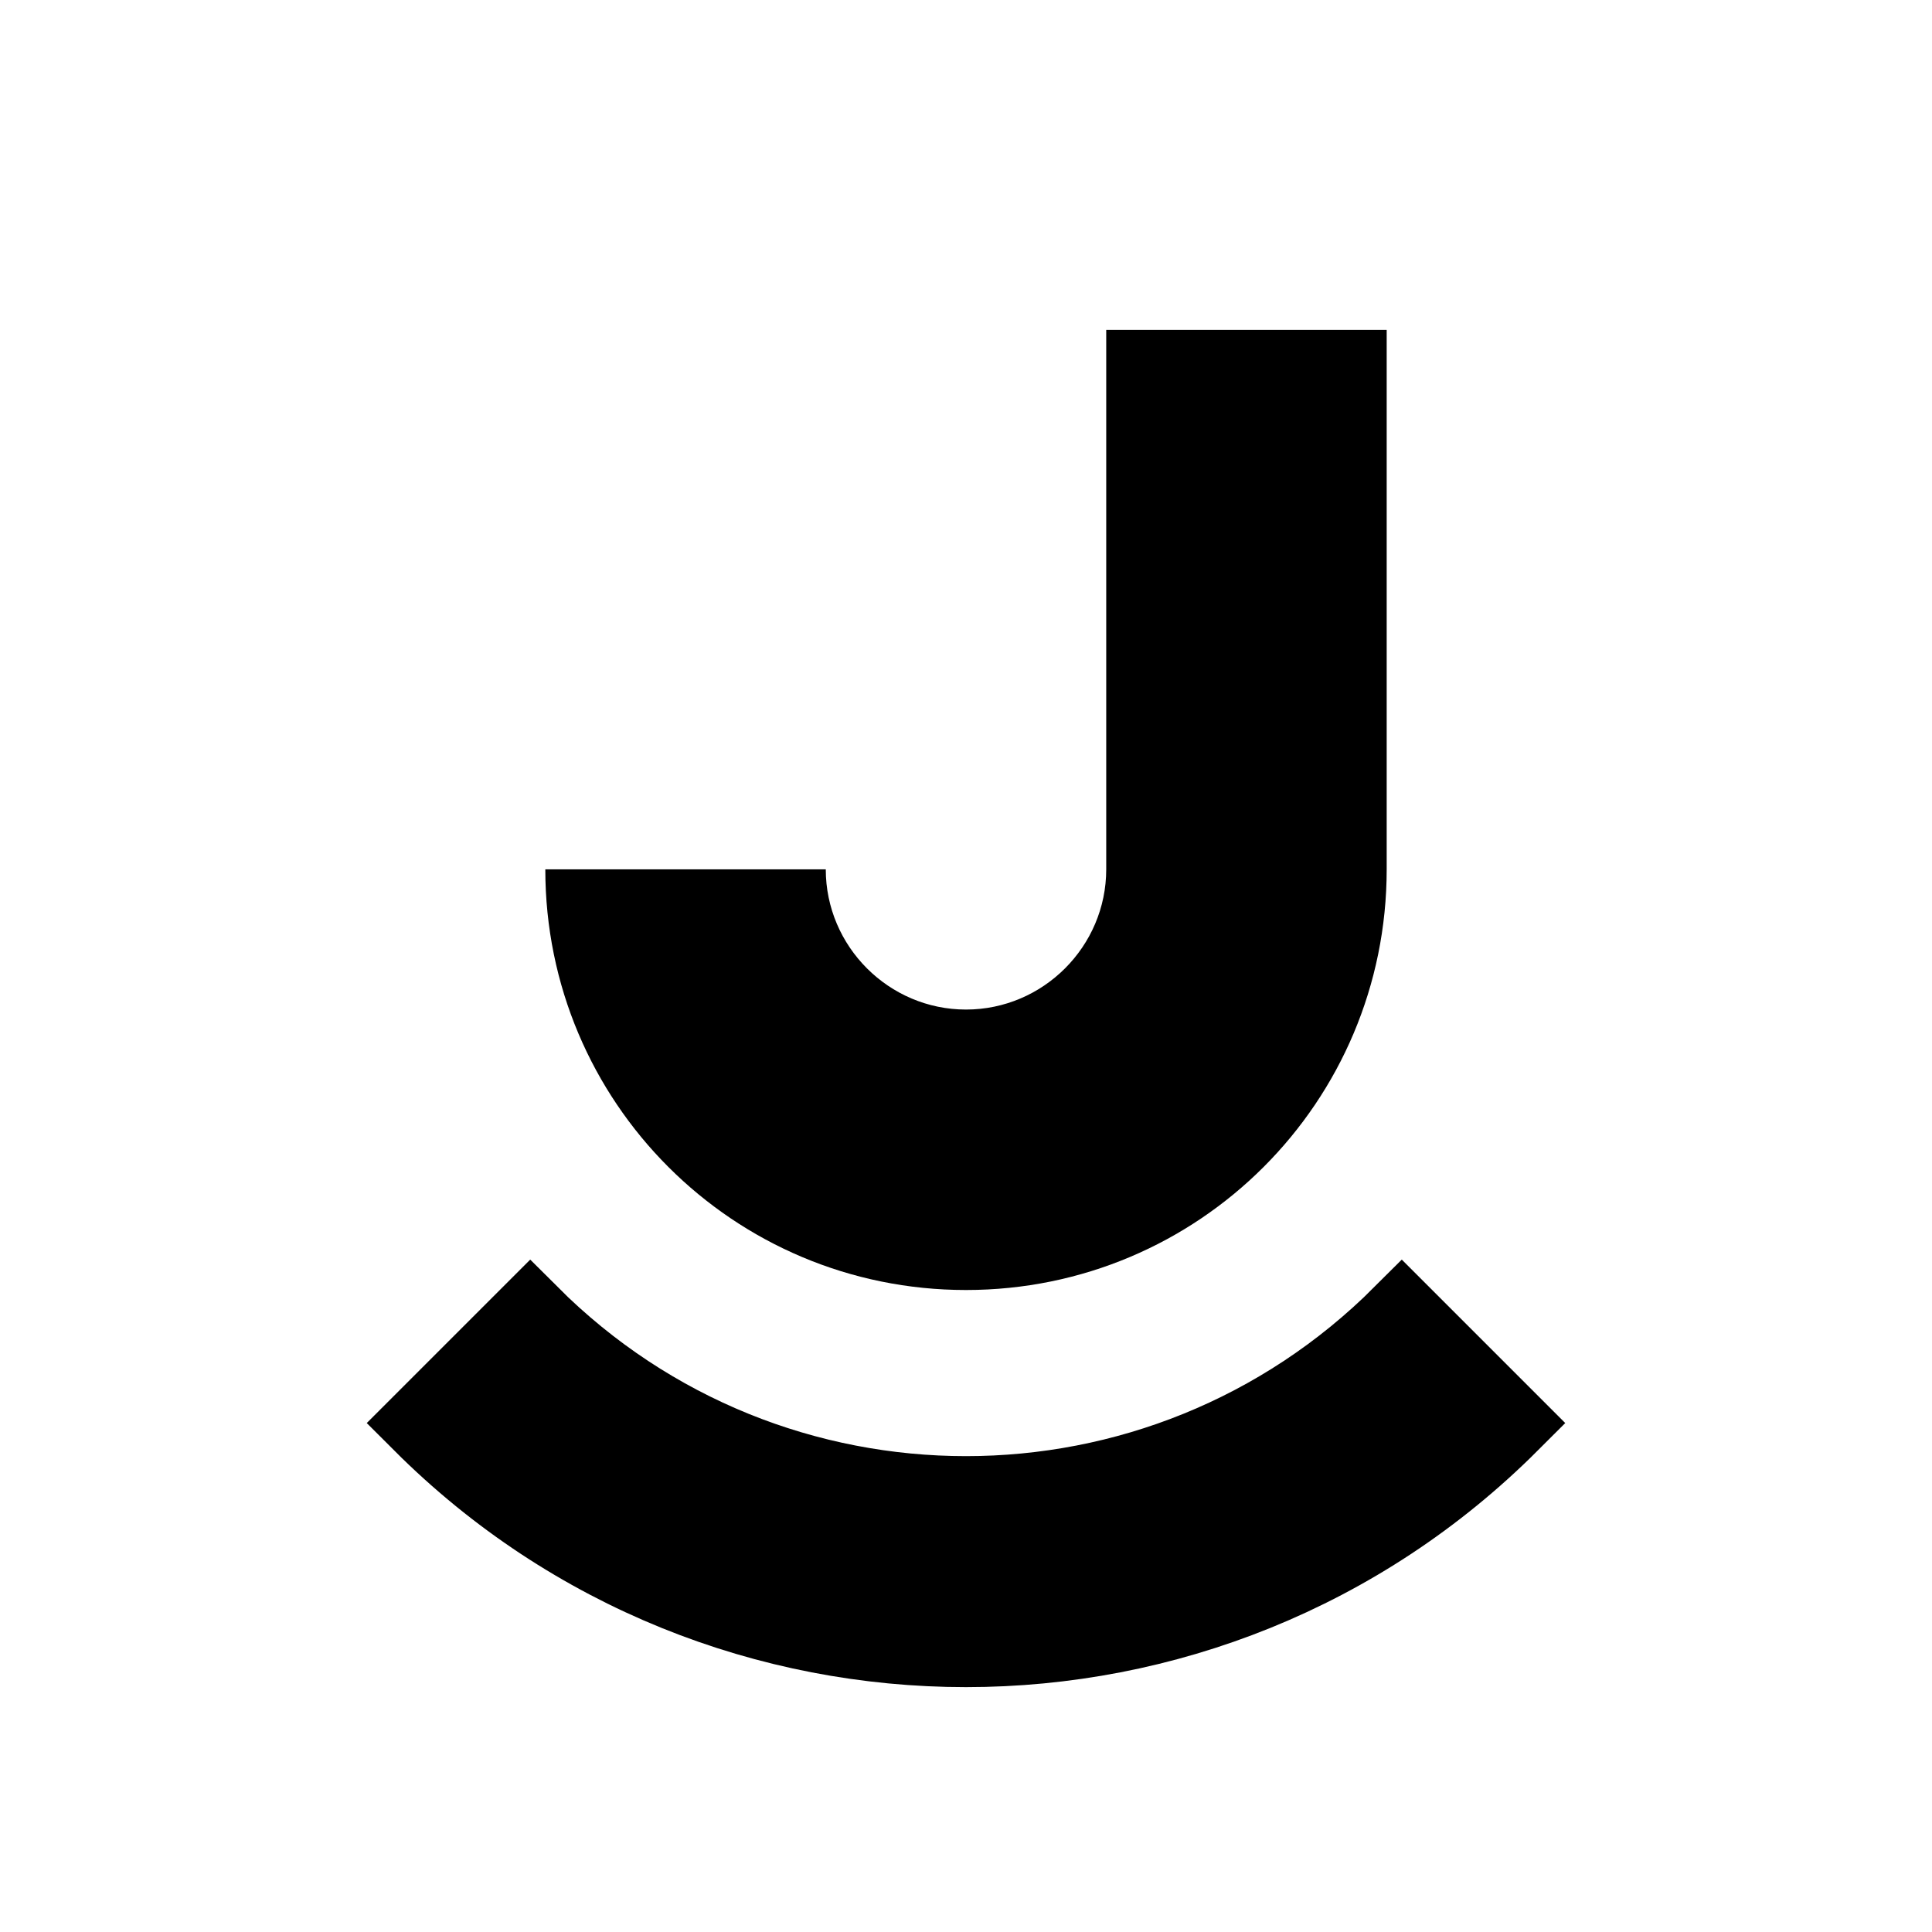
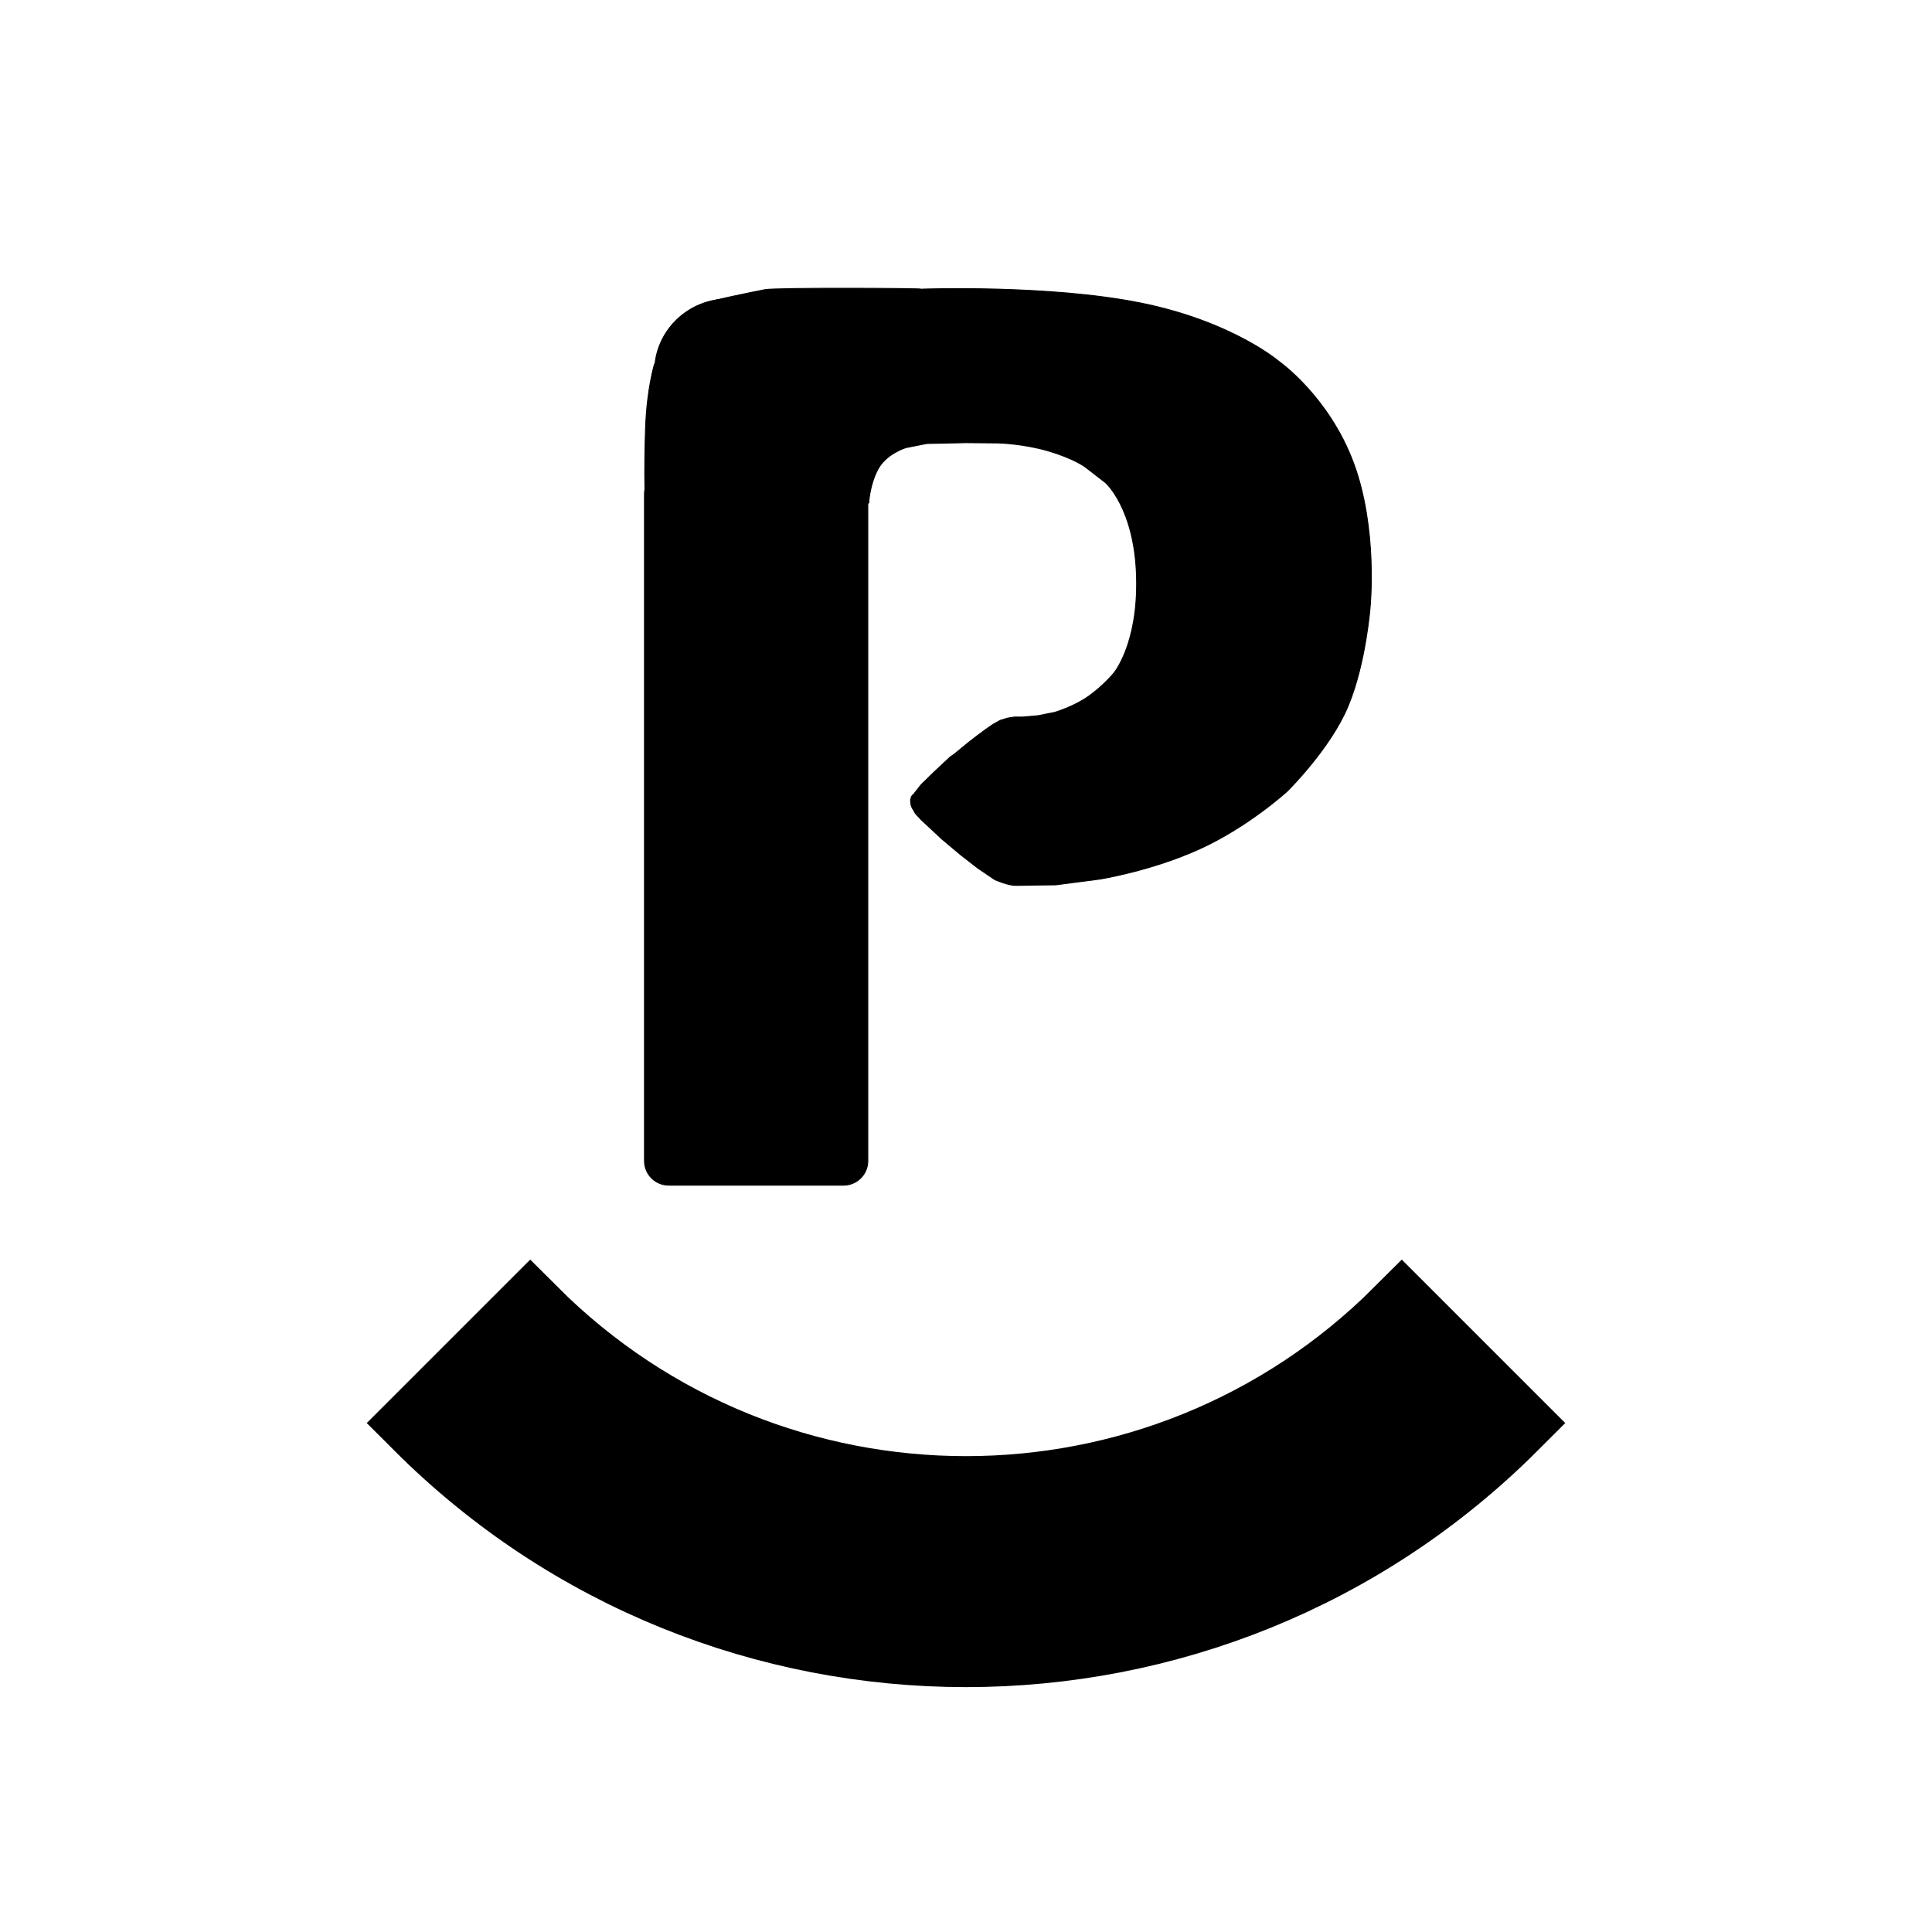
<svg xmlns="http://www.w3.org/2000/svg" version="1.1" width="2048.00" height="2048.00" viewBox="0 0 2048.0 2048.0">
-   <g id="document" transform="matrix(1,0,0,1,1024.0,1024.0)">
-     <path d="M445.945,-674.314 L445.945,-102.478 C445.945,144.278 246.756,343.467 -7.92415e-05,343.467 C-246.756,343.467 -445.945,144.278 -445.945,-102.478 L-445.945,-102.478 L-148.648,-102.478 L-148.648,-102.478 C-148.648,-20.721 -81.757,46.17 -3.96681e-05,46.17 C81.757,46.17 148.648,-20.721 148.648,-102.478 L148.648,-674.314 L445.945,-674.314 Z " fill="#000000" fill-opacity="1.00" />
+   <g id="document" transform="matrix(1, 0, 0, 1, 1024, 1024)">
    <path d="M-461.948,369.011 L-577.434,484.497 C-258.691,803.241 258.691,803.241 577.434,484.497 L461.948,369.01 C206.722,624.237 -206.722,624.237 -461.948,369.011 Z " fill="#000000" fill-opacity="1.00" stroke-width="81.73" stroke="#000000" stroke-linecap="square" stroke-linejoin="miter" />
+     <text style="white-space: pre; fill: rgb(51, 51, 51); font-family: Arial, sans-serif; font-size: 46.7px;" x="553.694" y="-291.857"> </text>
+     <ellipse style="stroke: rgb(0, 0, 0);" cx="-251.915" cy="-629.954" rx="78.193" ry="77.122" />
  </g>
+   <rect x="683.18" y="497.946" width="236.721" height="758.364" style="stroke: rgb(0, 0, 0);" rx="25.707" ry="25.707" />
+   <path style="stroke: rgb(0, 0, 0);" d="M 693.927 385.551 C 693.927 385.551 685.791 411.414 684.338 453.55 C 682.885 495.686 683.757 519.805 683.757 519.805 L 920.88 533.172 C 920.88 533.172 921.752 513.703 930.76 497.139 C 939.768 480.575 960.4 474.473 960.4 474.473 L 982.485 470.114 L 1023.749 469.242 L 1058.039 469.533 C 1058.039 469.533 1084.483 470.114 1111.218 477.96 C 1137.953 485.806 1150.157 494.814 1150.157 494.814 L 1171.952 511.669 C 1171.952 511.669 1202.754 538.694 1204.789 611.051 C 1206.824 683.408 1180.379 713.921 1180.379 713.921 C 1180.379 713.921 1169.336 727.288 1153.644 738.331 C 1137.952 749.374 1117.901 755.185 1117.901 755.185 L 1100.466 758.672 L 1083.902 760.125 L 1075.184 760.125 L 1067.92 761.287 L 1060.364 763.612 L 1052.518 767.971 L 1044.963 773.202 C 1044.963 773.202 1028.98 784.825 1019.1 793.252 C 1009.22 801.679 1007.767 801.97 1007.767 801.97 L 989.75 818.825 L 976.383 831.901 C 976.383 831.901 968.537 842.072 968.246 842.072 C 967.955 842.072 966.212 844.397 966.212 844.397 L 965.34 847.593 L 965.34 850.499 L 965.922 853.986 L 967.084 856.602 L 968.828 859.508 L 970.281 862.123 L 972.024 864.157 L 973.768 865.901 L 976.092 868.516 L 998.177 889.148 L 1018.228 906.002 L 1036.536 920.241 L 1054.552 932.446 C 1054.552 932.446 1068.791 938.839 1077.218 938.549 C 1085.645 938.259 1119.064 937.967 1119.064 937.967 L 1165.849 931.865 C 1165.849 931.865 1220.771 923.147 1272.206 899.609 C 1323.641 876.071 1364.324 838.875 1364.324 838.875 C 1364.324 838.875 1410.237 793.834 1429.126 748.211 C 1448.015 702.588 1452.373 643.597 1452.373 643.597 C 1452.373 643.597 1460.8 560.488 1434.647 490.455 C 1408.494 420.422 1356.187 383.517 1356.187 383.517 C 1356.187 383.517 1307.077 341.091 1209.729 321.331 C 1112.381 301.571 977.255 306.51 977.255 306.51 C 976.798 305.595 822.572 304.8 810.745 307.092 C 798.918 309.384 754.164 318.509 755.242 319.587" />
</svg>
